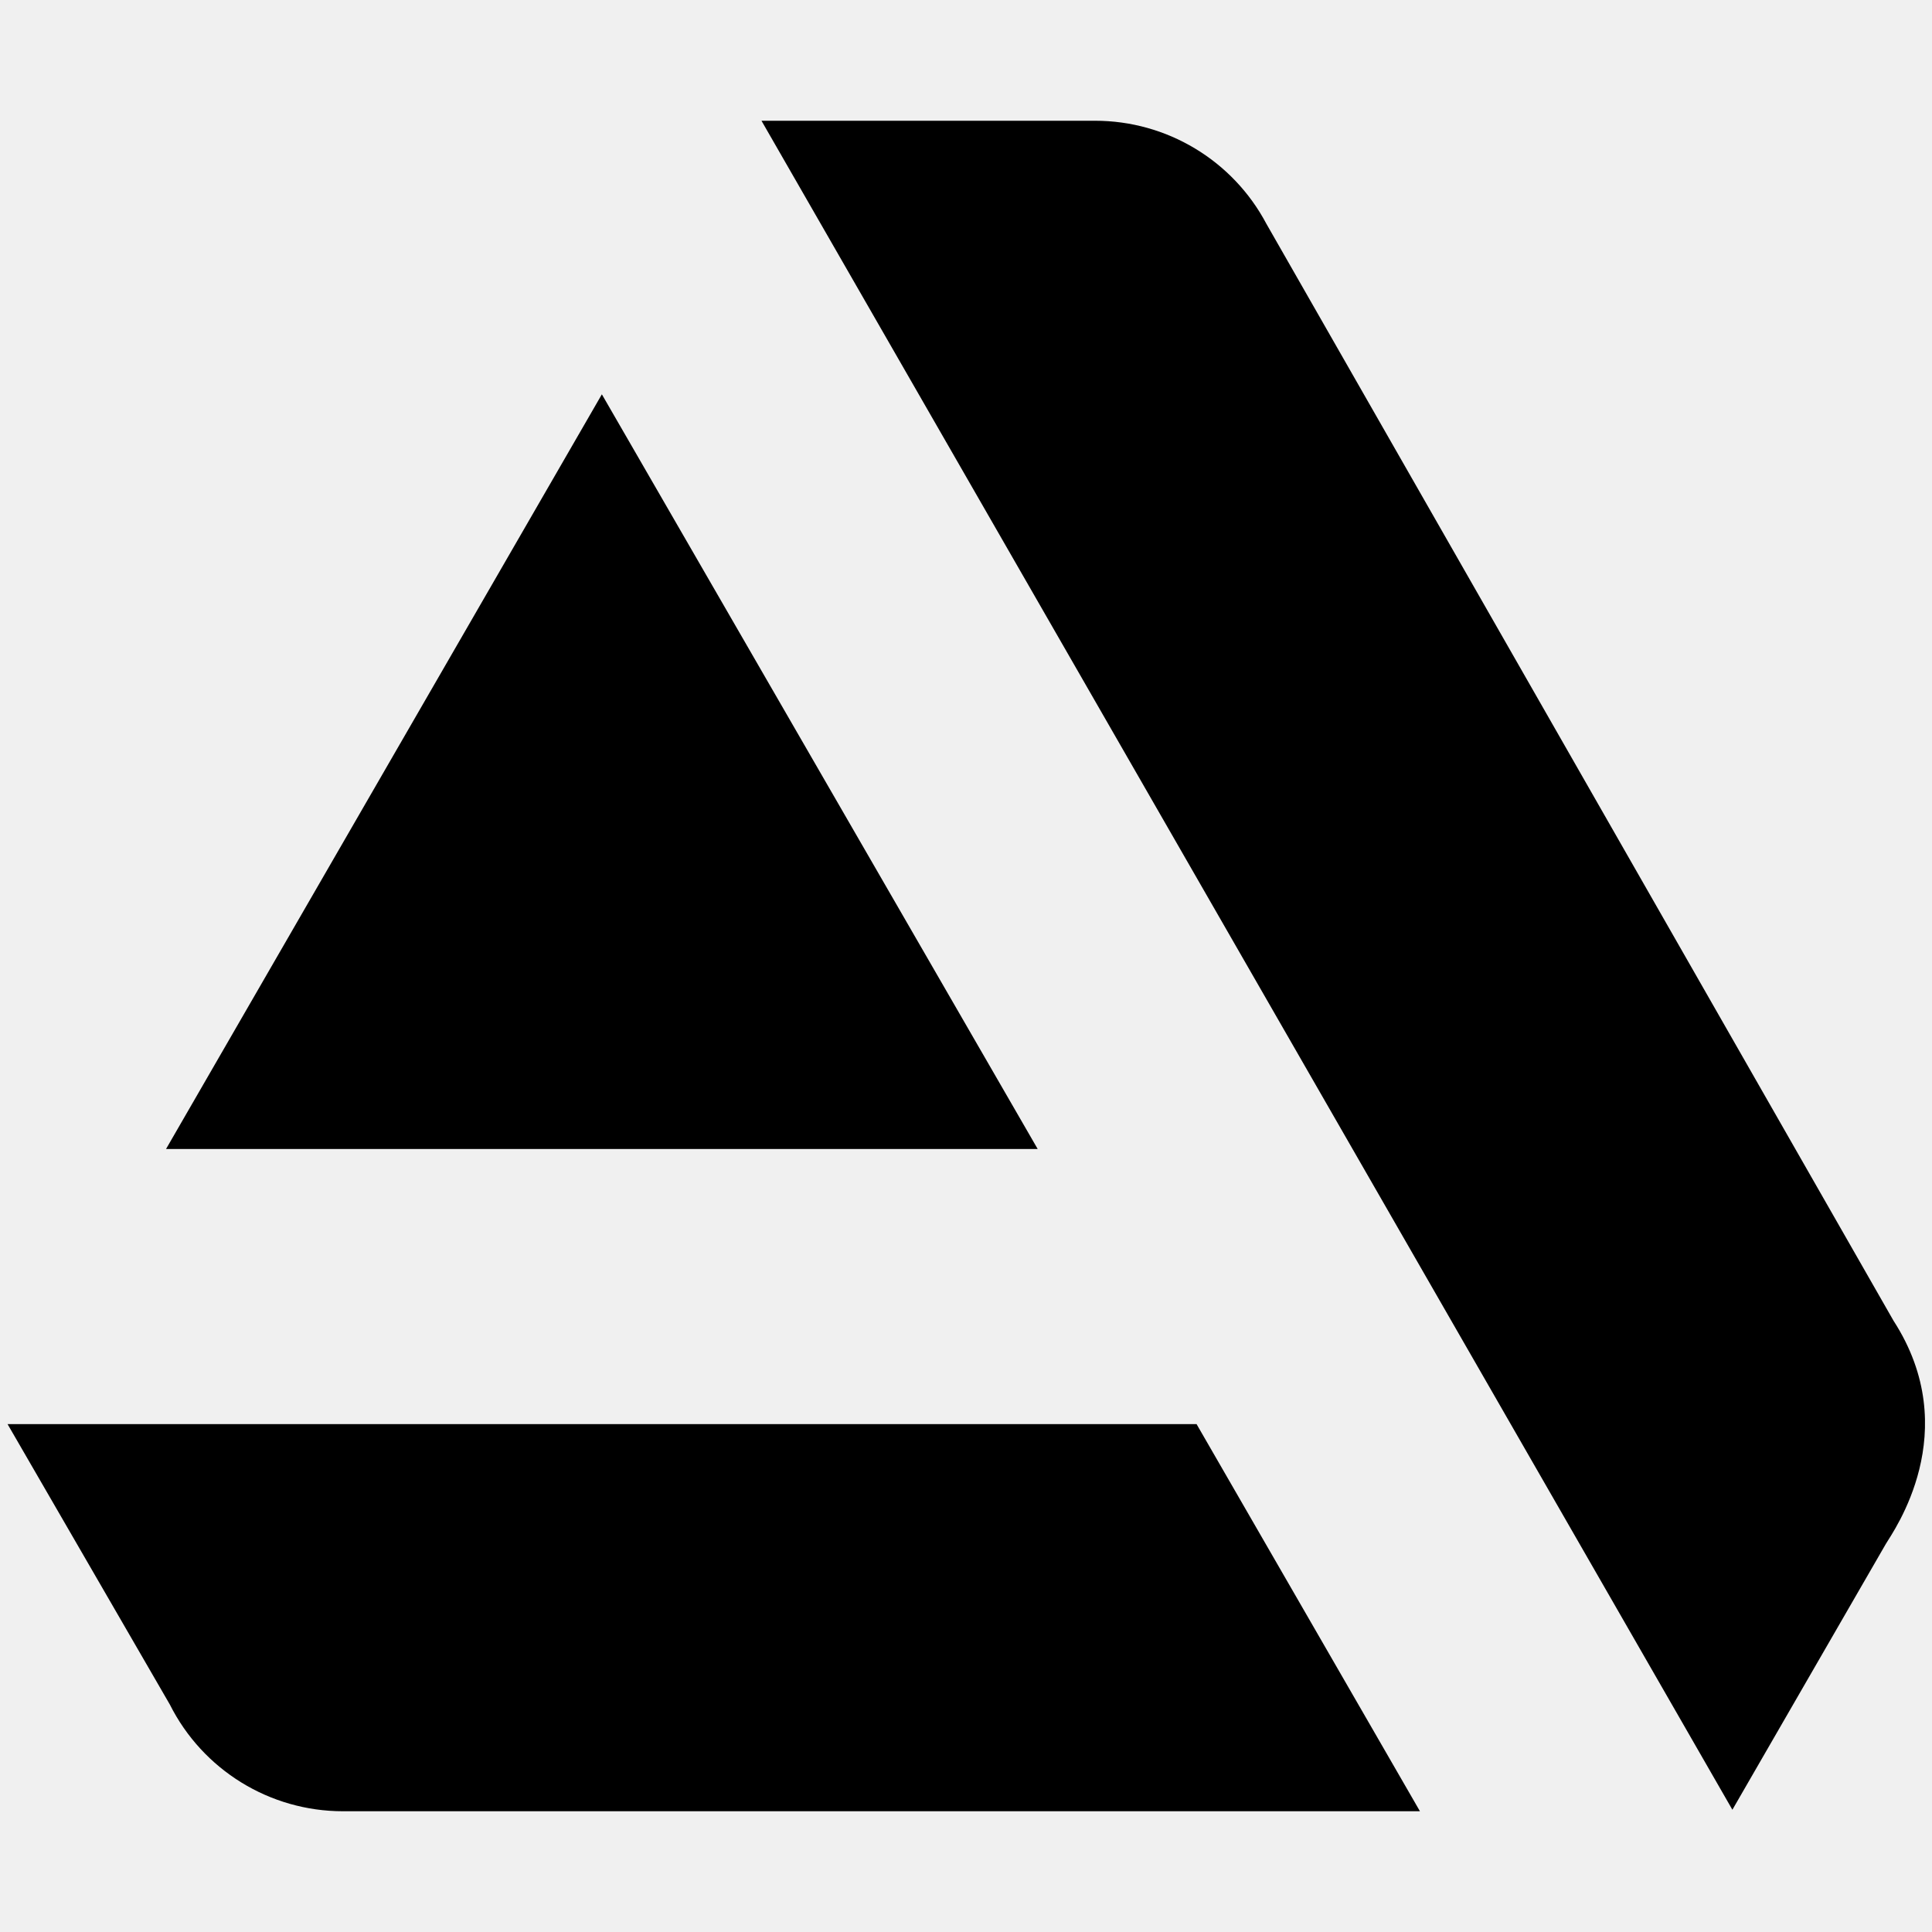
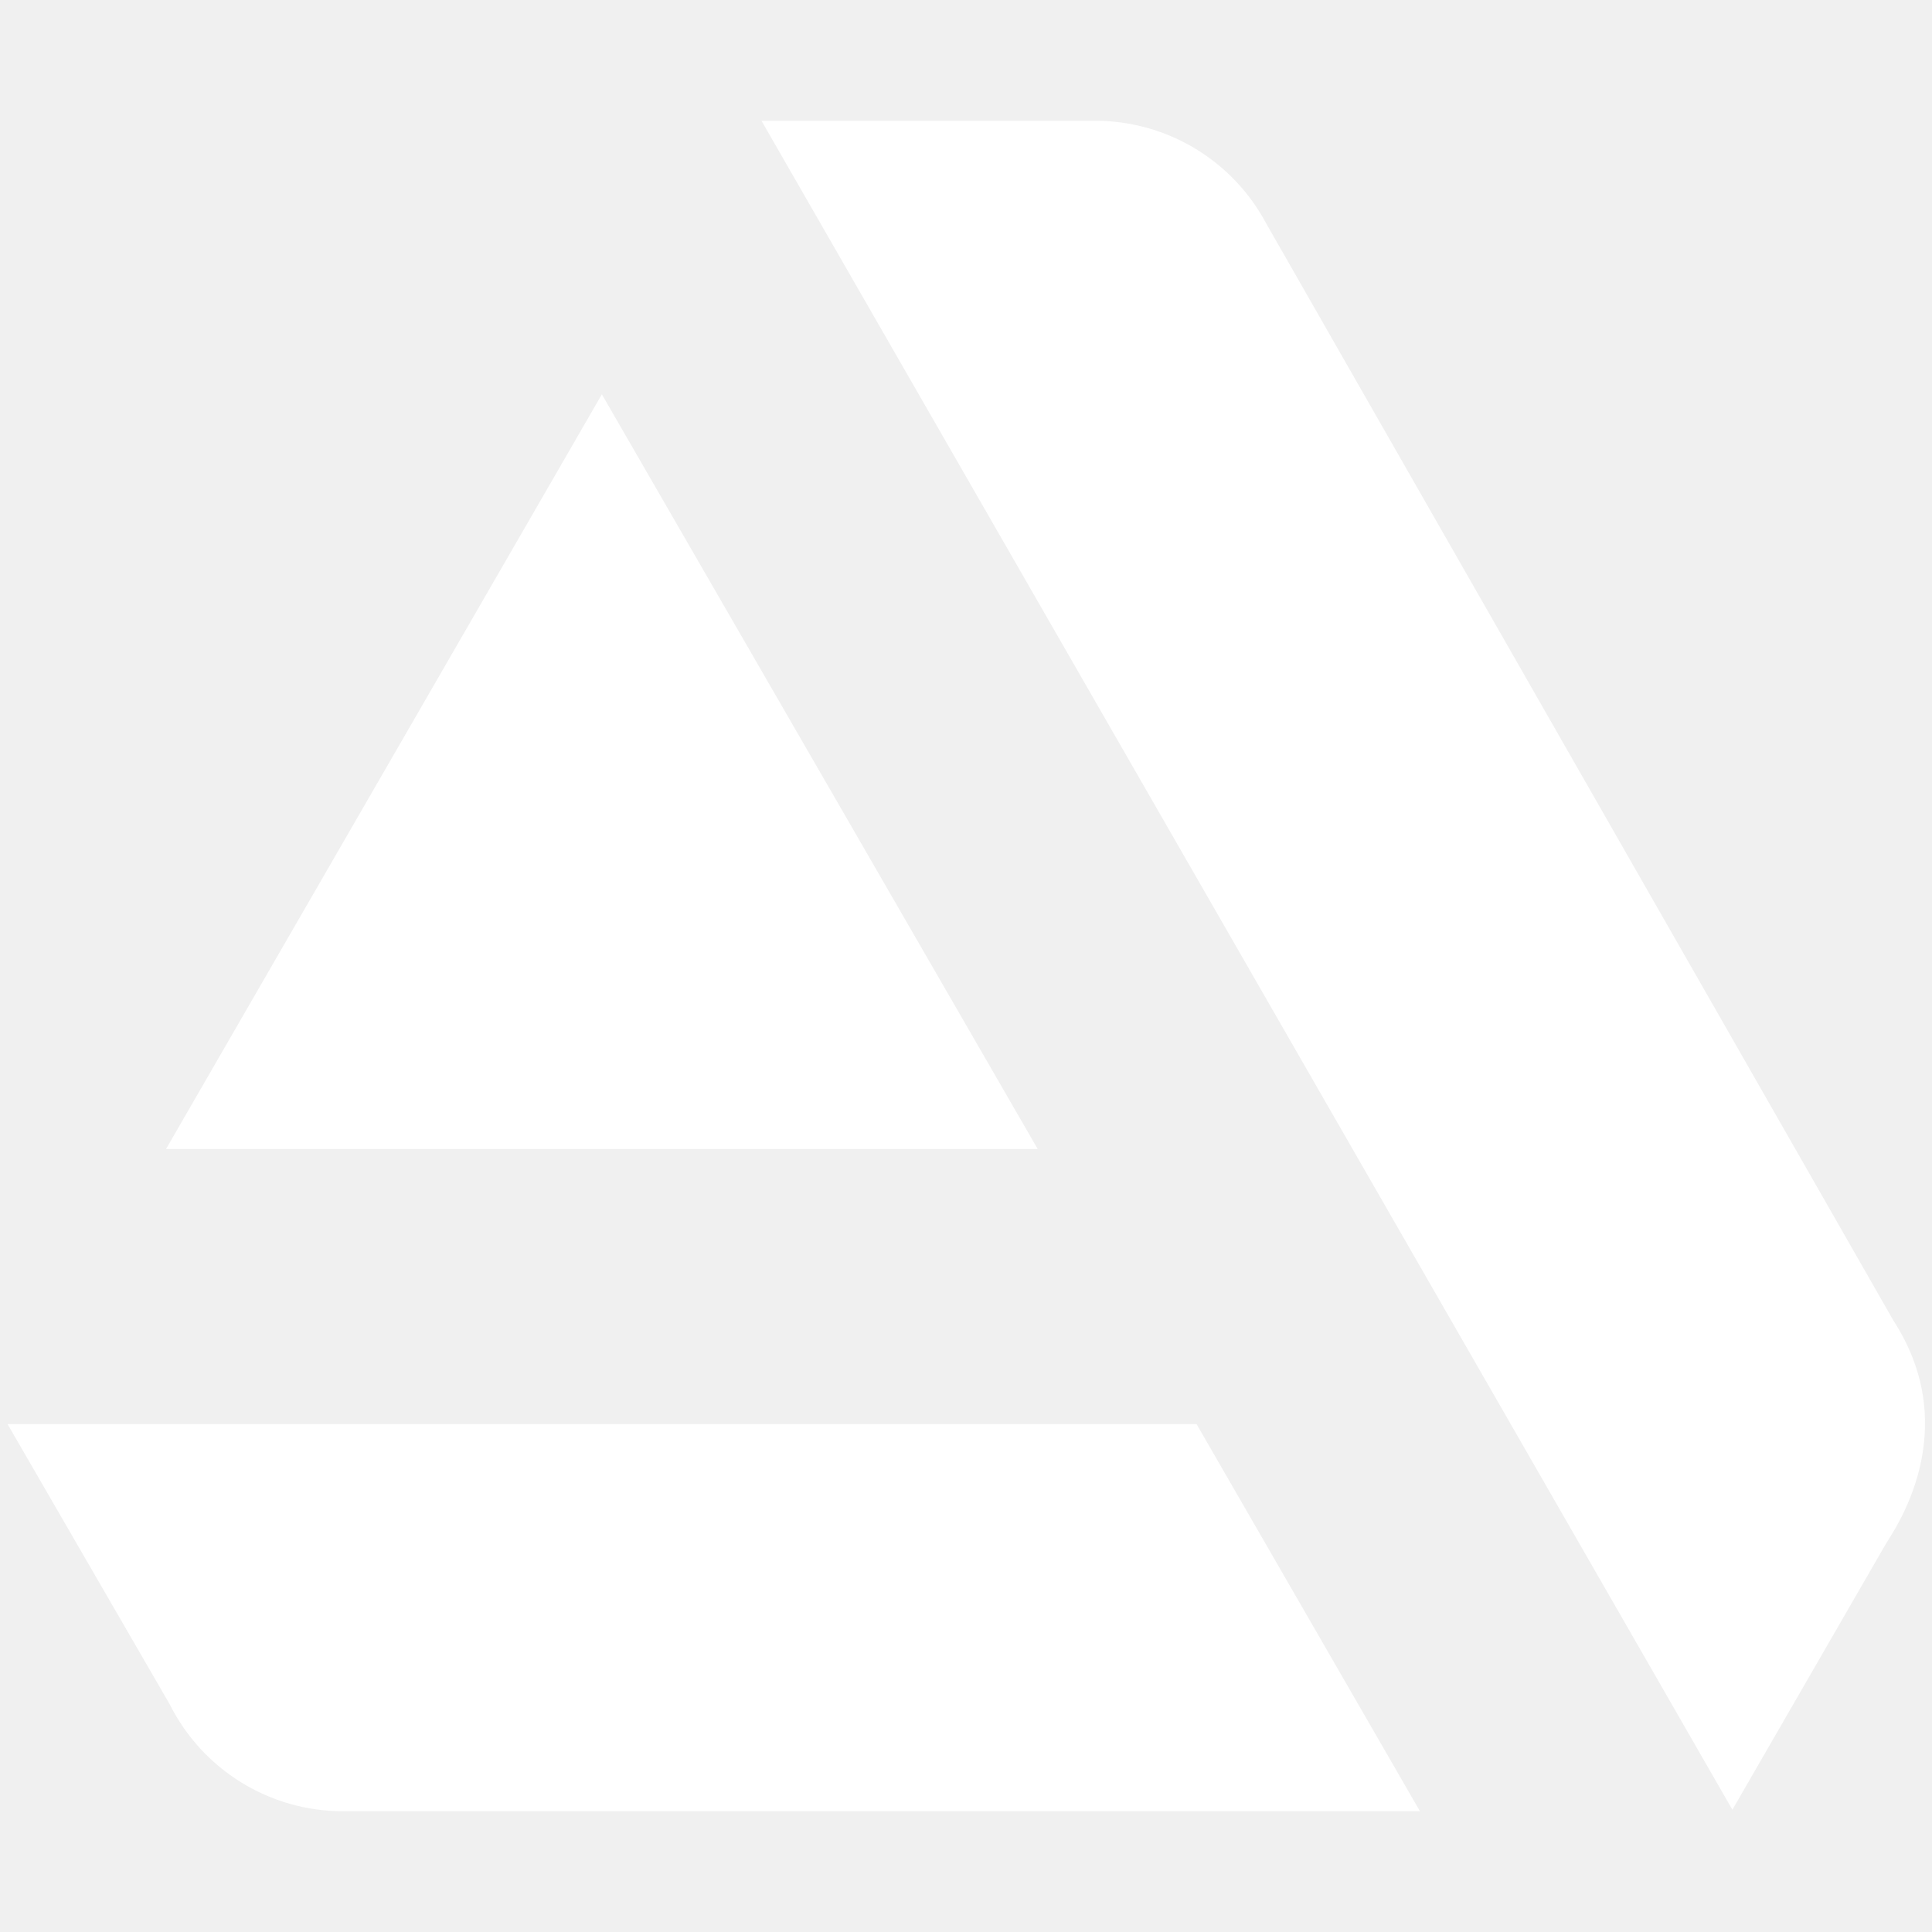
- <svg xmlns="http://www.w3.org/2000/svg" viewBox="0 0 512 512">
-   <path d="M2 377.4l43 74.3A51.35 51.35 0 0 0 90.9 480h285.4l-59.2-102.6zM501.8 350L335.6 59.3A51.38 51.38 0 0 0 290.2 32h-88.4l257.3 447.6 40.7-70.5c1.9-3.2 21-29.7 2-59.1zM275 304.5l-115.5-200L44 304.5z" />
+ <svg xmlns="http://www.w3.org/2000/svg" viewBox="0 0 512 512" version="1.1" id="svg4">
+   <defs id="defs8" />
+   <path d="M2 377.4l43 74.3A51.35 51.35 0 0 0 90.9 480h285.4l-59.2-102.6zM501.8 350L335.6 59.3A51.38 51.38 0 0 0 290.2 32h-88.4l257.3 447.6 40.7-70.5c1.9-3.2 21-29.7 2-59.1zM275 304.5l-115.5-200L44 304.5z" id="path2" style="fill:#ffffff;fill-opacity:1" />
</svg>
